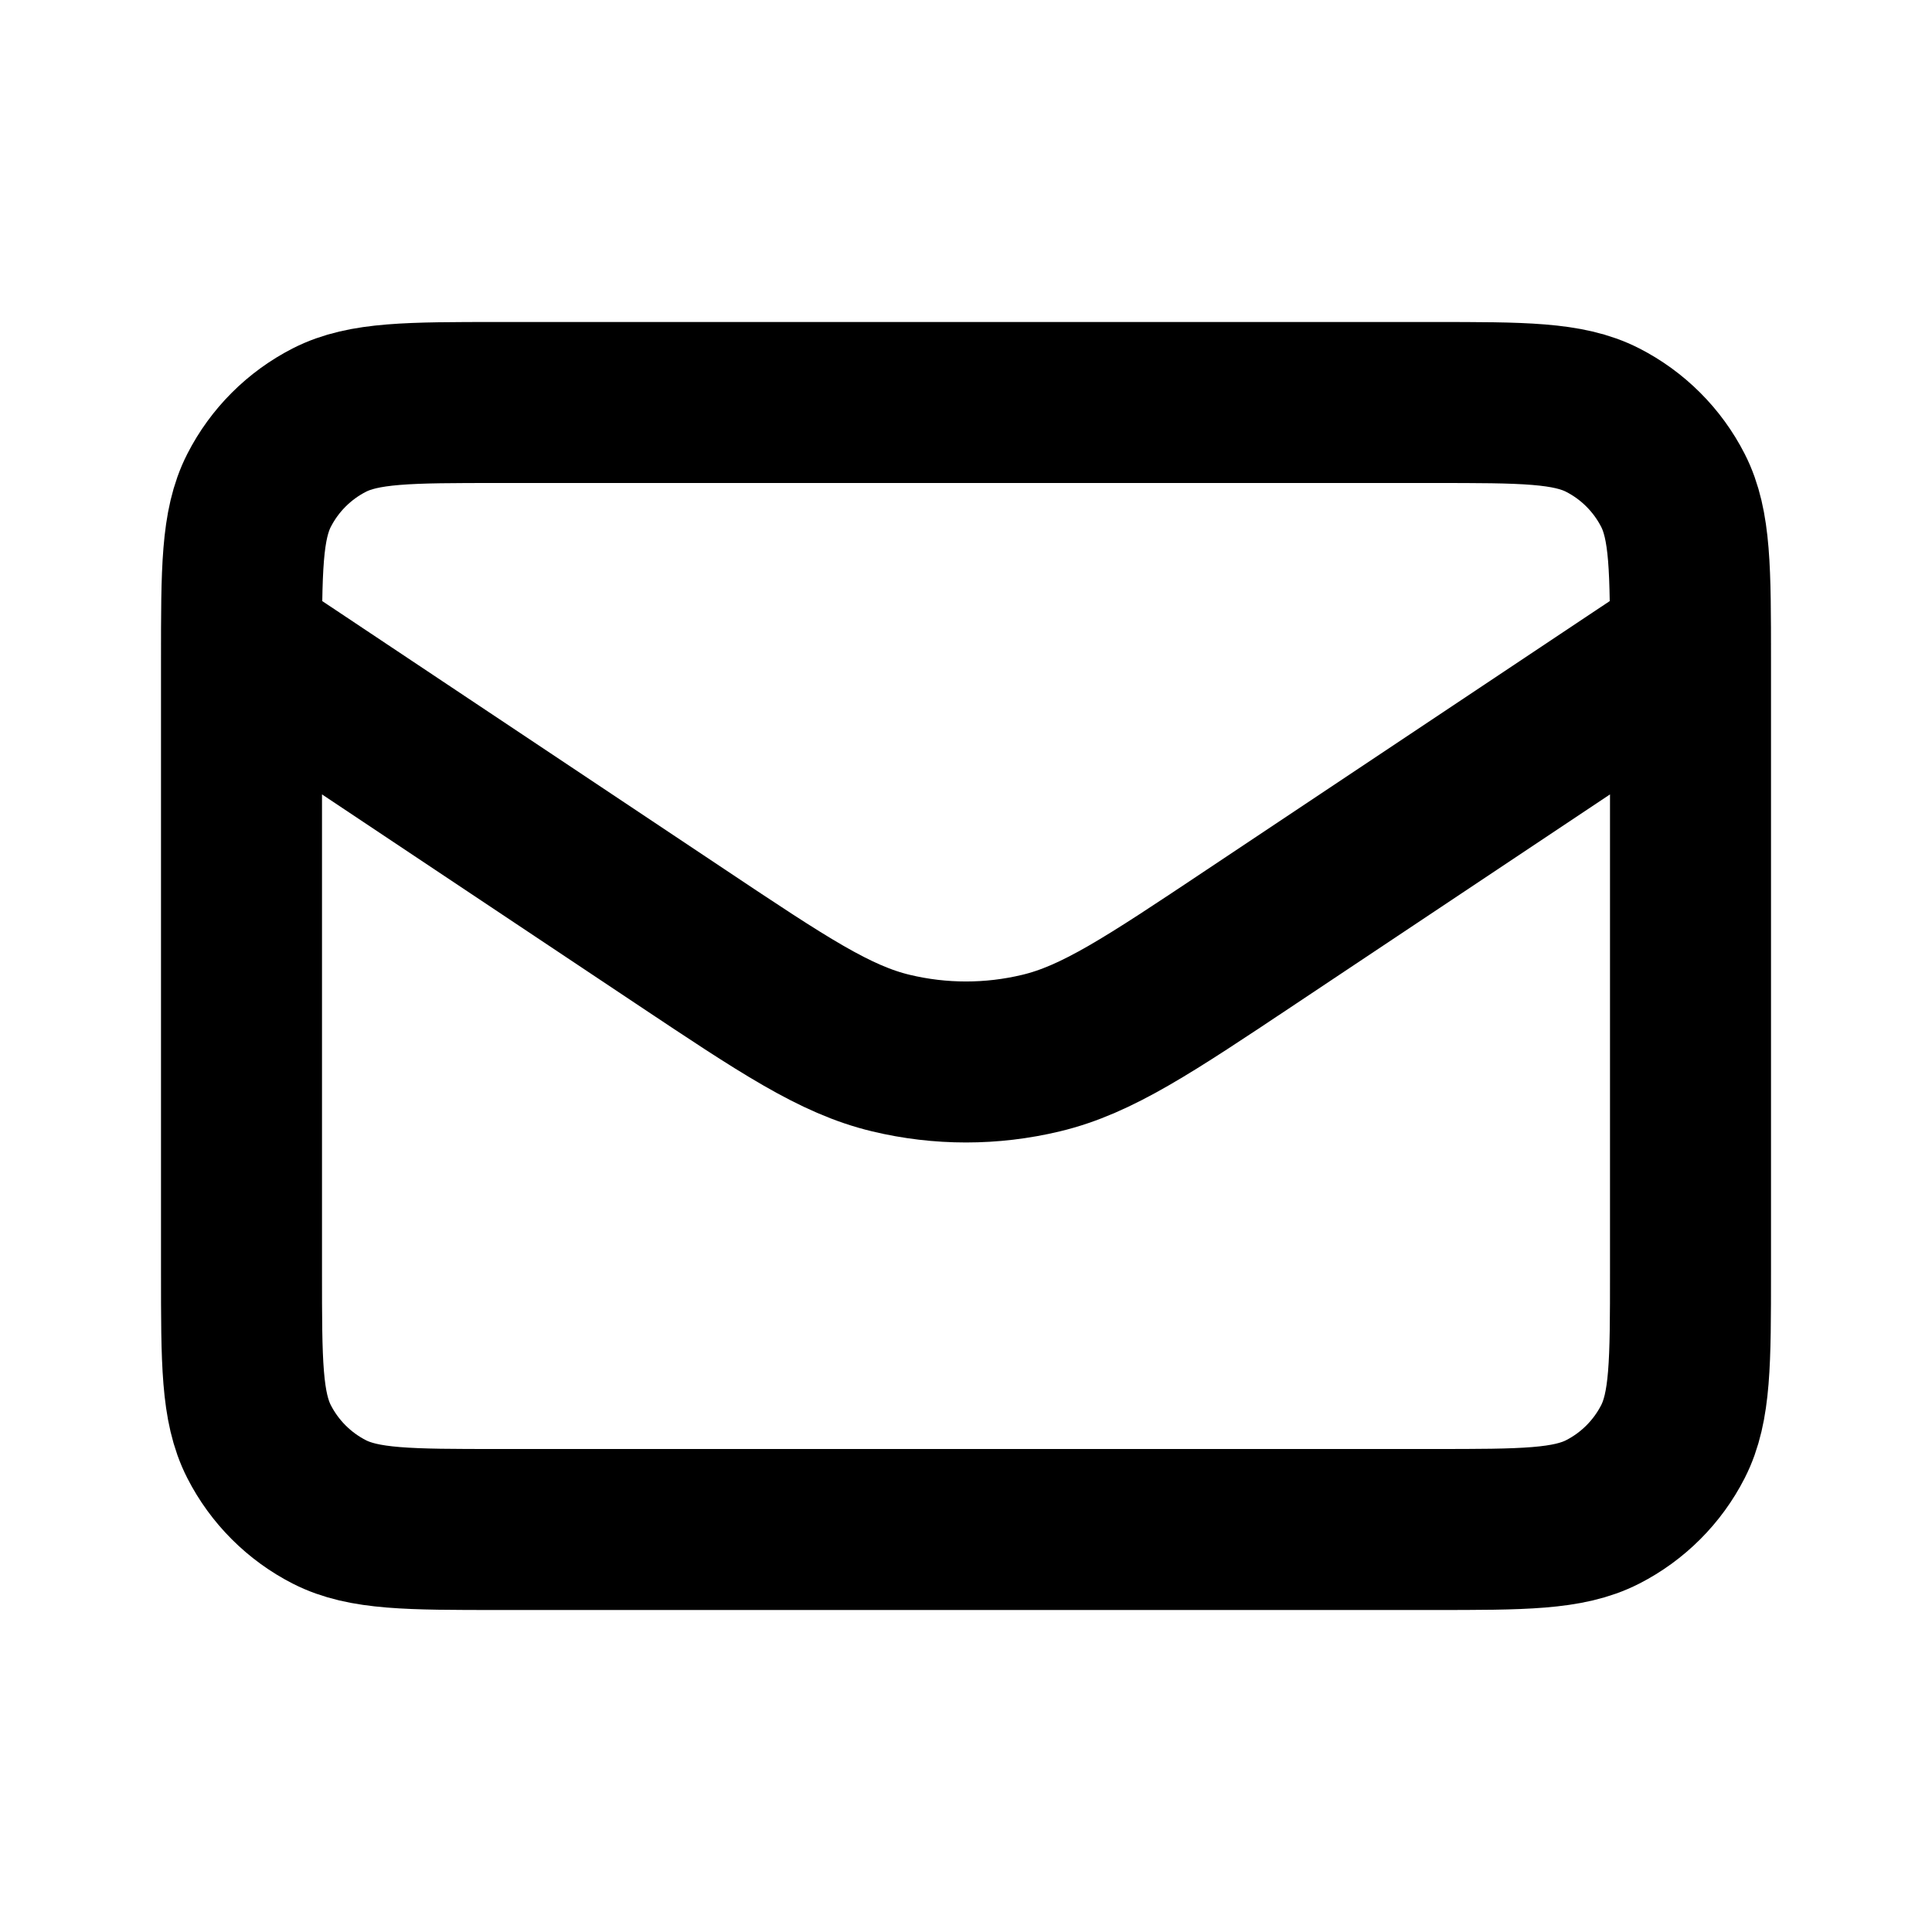
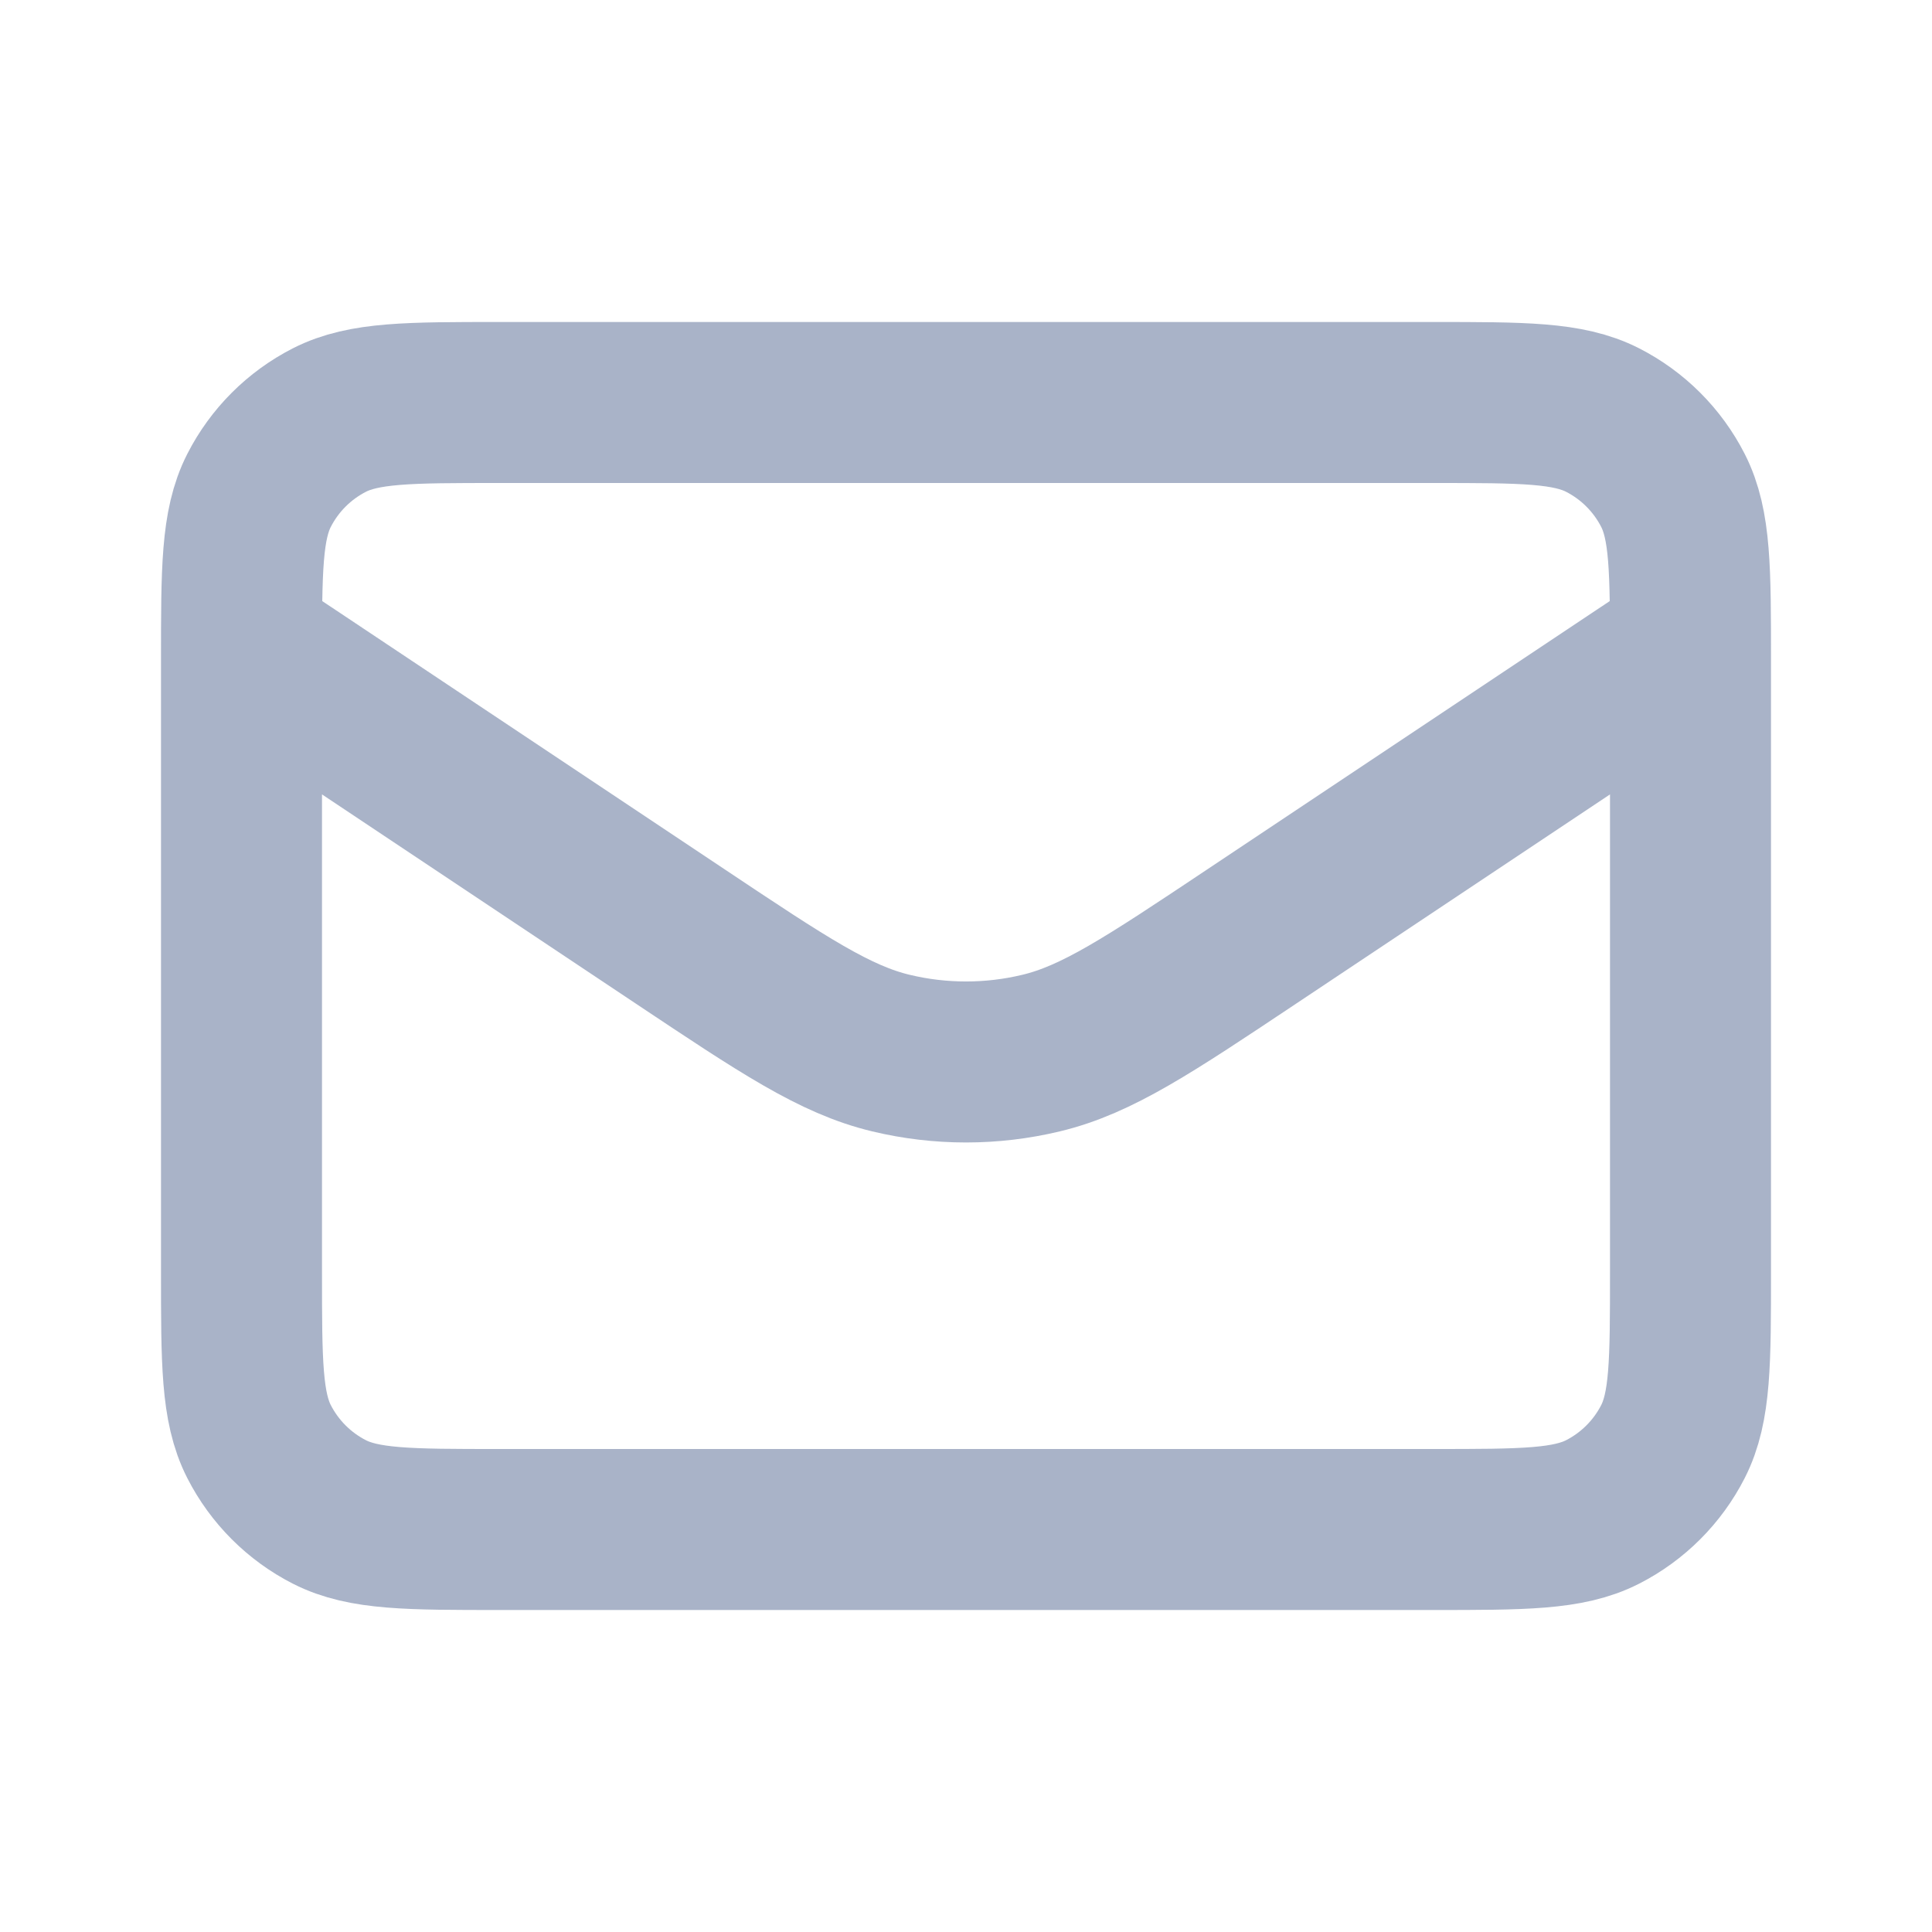
<svg xmlns="http://www.w3.org/2000/svg" width="800px" height="800px" viewBox="0 0 24 24" fill="none">
-   <path d="M3 8L8.45 11.633C9.733 12.489 10.374 12.916 11.068 13.082C11.681 13.229 12.319 13.229 12.932 13.082C13.626 12.916 14.267 12.489 15.55 11.633L21 8M6.2 19H17.8C18.92 19 19.48 19 19.908 18.782C20.284 18.59 20.59 18.284 20.782 17.908C21 17.48 21 16.92 21 15.8V8.2C21 7.08 21 6.52 20.782 6.092C20.59 5.716 20.284 5.41 19.908 5.218C19.48 5 18.92 5 17.8 5H6.2C5.08 5 4.52 5 4.092 5.218C3.716 5.41 3.41 5.716 3.218 6.092C3 6.52 3 7.08 3 8.2V15.8C3 16.92 3 17.48 3.218 17.908C3.41 18.284 3.716 18.59 4.092 18.782C4.52 19 5.08 19 6.2 19Z" stroke="#000000" stroke-width="2" stroke-linecap="round" stroke-linejoin="round" />
+   <path d="M3 8L8.45 11.633C9.733 12.489 10.374 12.916 11.068 13.082C11.681 13.229 12.319 13.229 12.932 13.082C13.626 12.916 14.267 12.489 15.55 11.633L21 8M6.2 19H17.8C18.92 19 19.48 19 19.908 18.782C20.284 18.59 20.59 18.284 20.782 17.908C21 17.48 21 16.92 21 15.8V8.2C21 7.08 21 6.52 20.782 6.092C20.59 5.716 20.284 5.41 19.908 5.218C19.48 5 18.92 5 17.8 5H6.2C5.08 5 4.52 5 4.092 5.218C3.716 5.41 3.41 5.716 3.218 6.092C3 6.52 3 7.08 3 8.2V15.8C3 16.92 3 17.48 3.218 17.908C3.41 18.284 3.716 18.59 4.092 18.782C4.52 19 5.08 19 6.2 19Z" stroke="#a9b3c8" stroke-width="2" stroke-linecap="round" stroke-linejoin="round" />
</svg>
